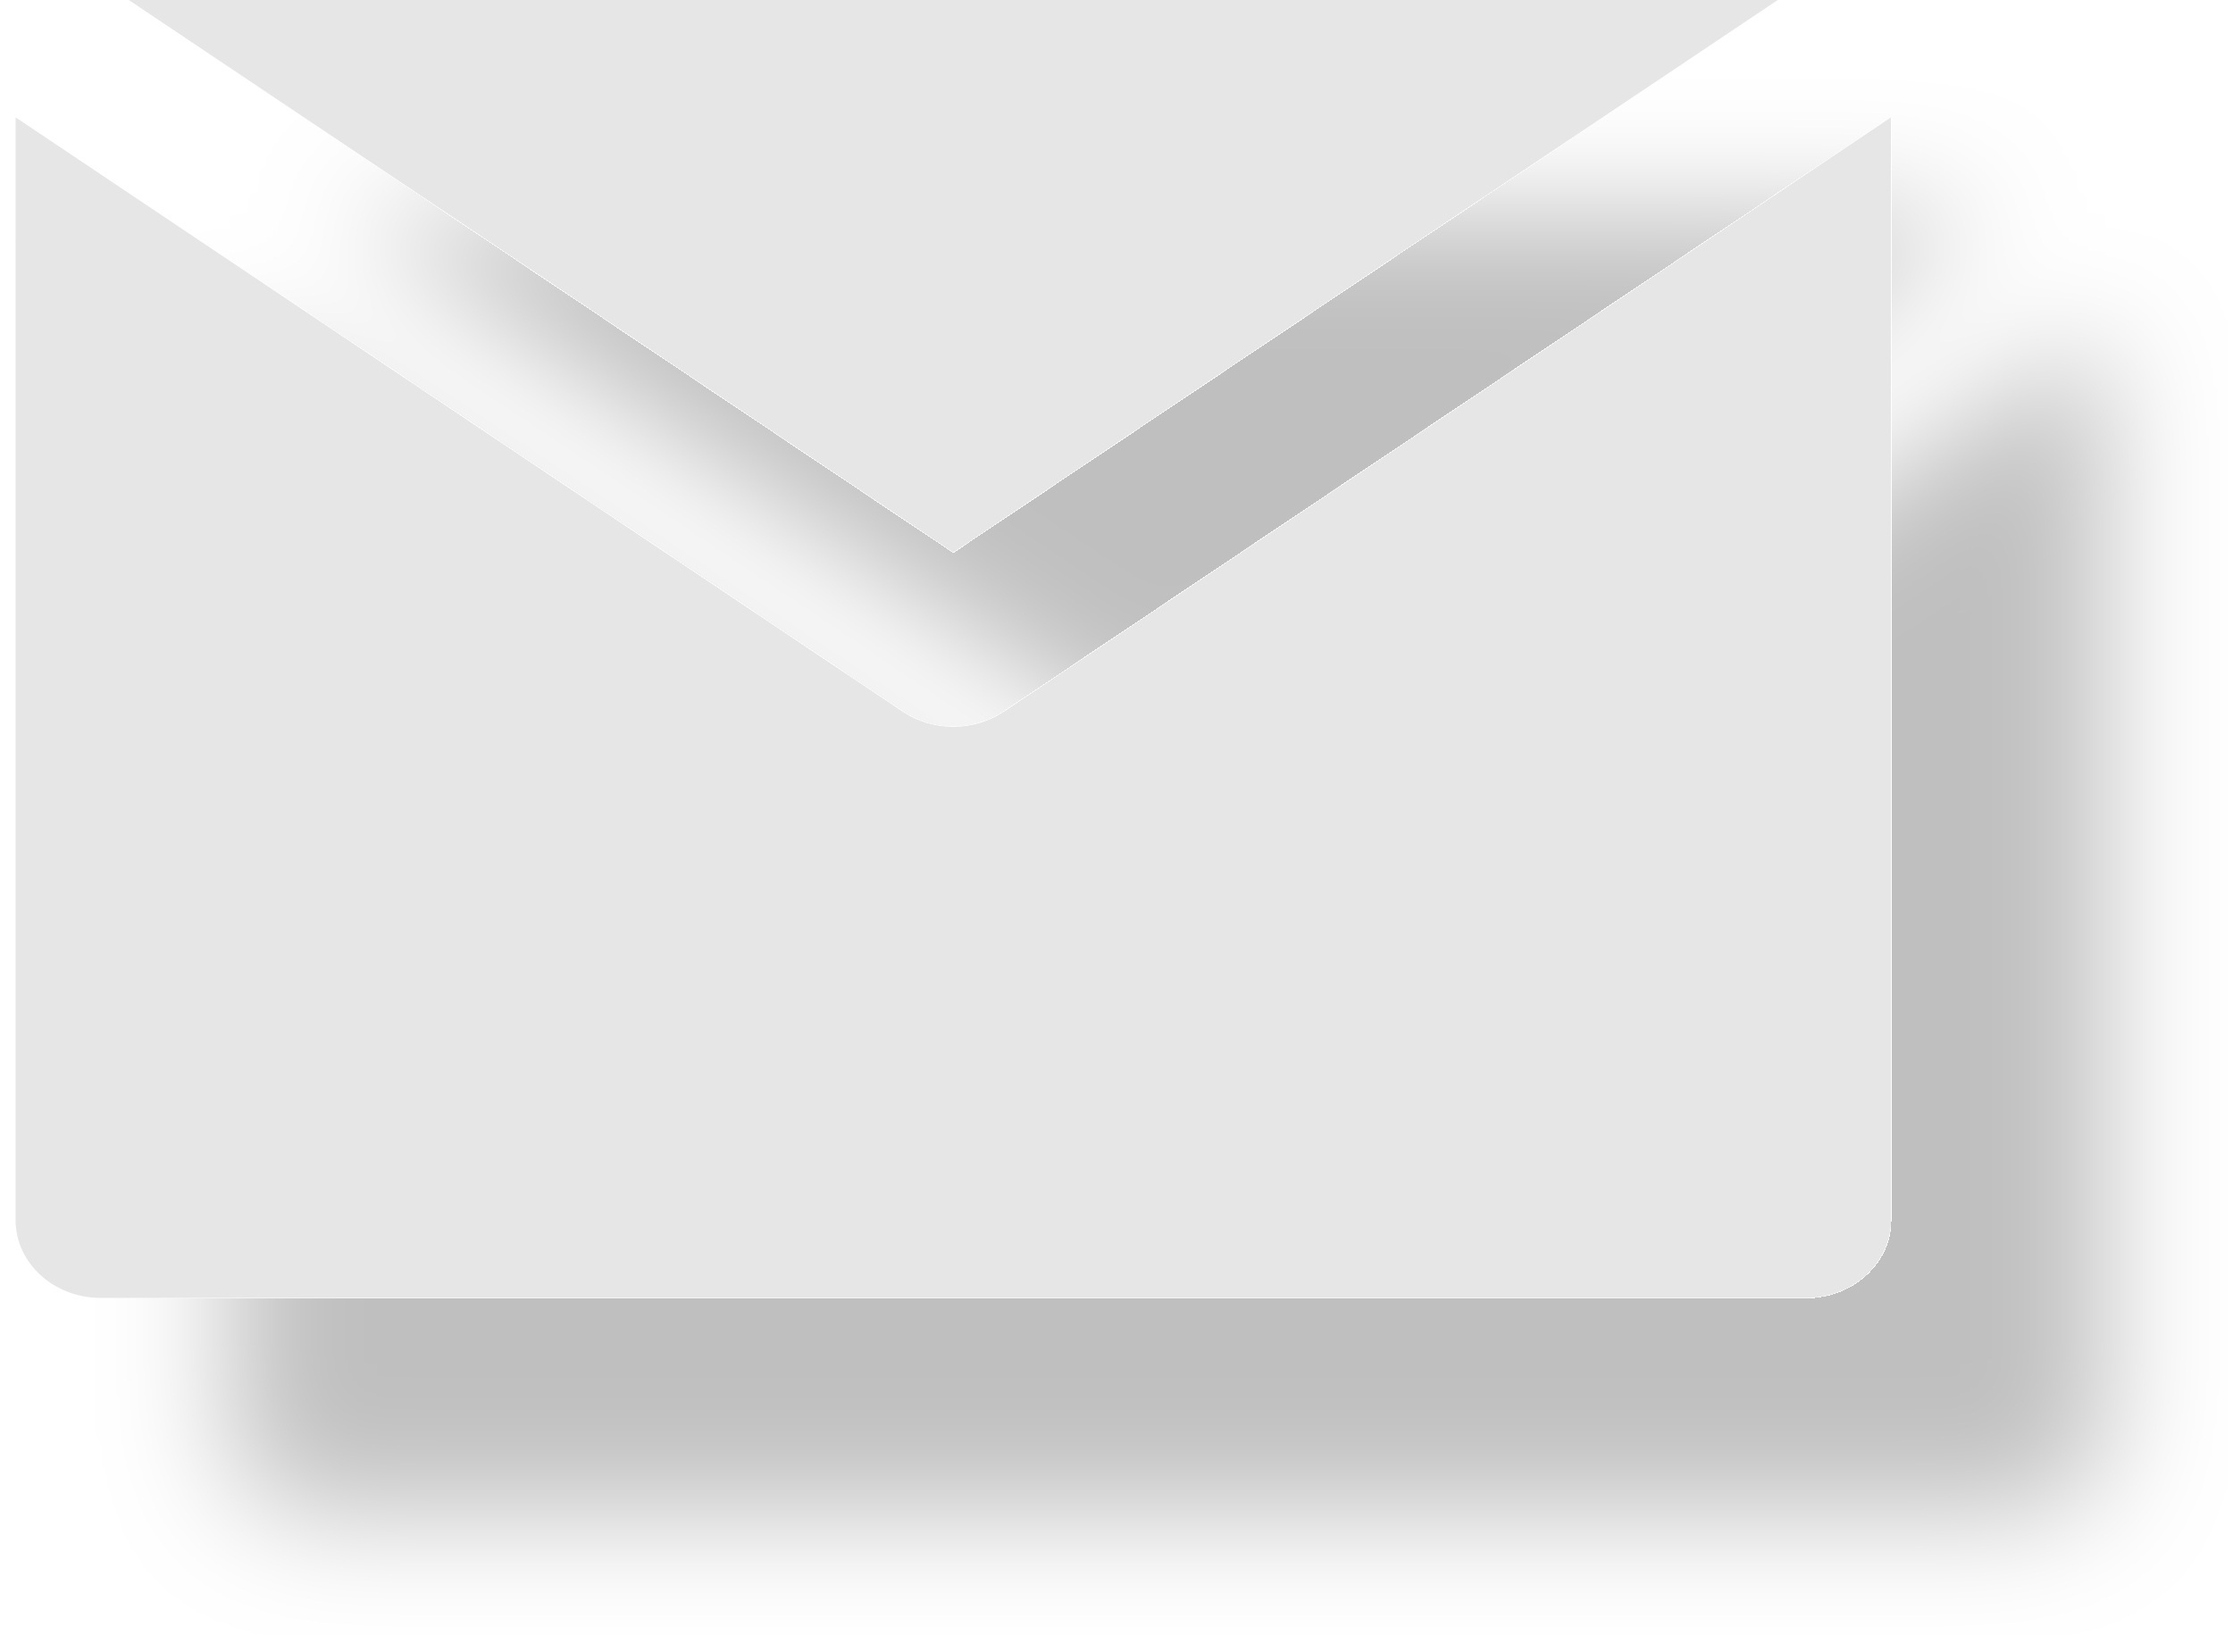
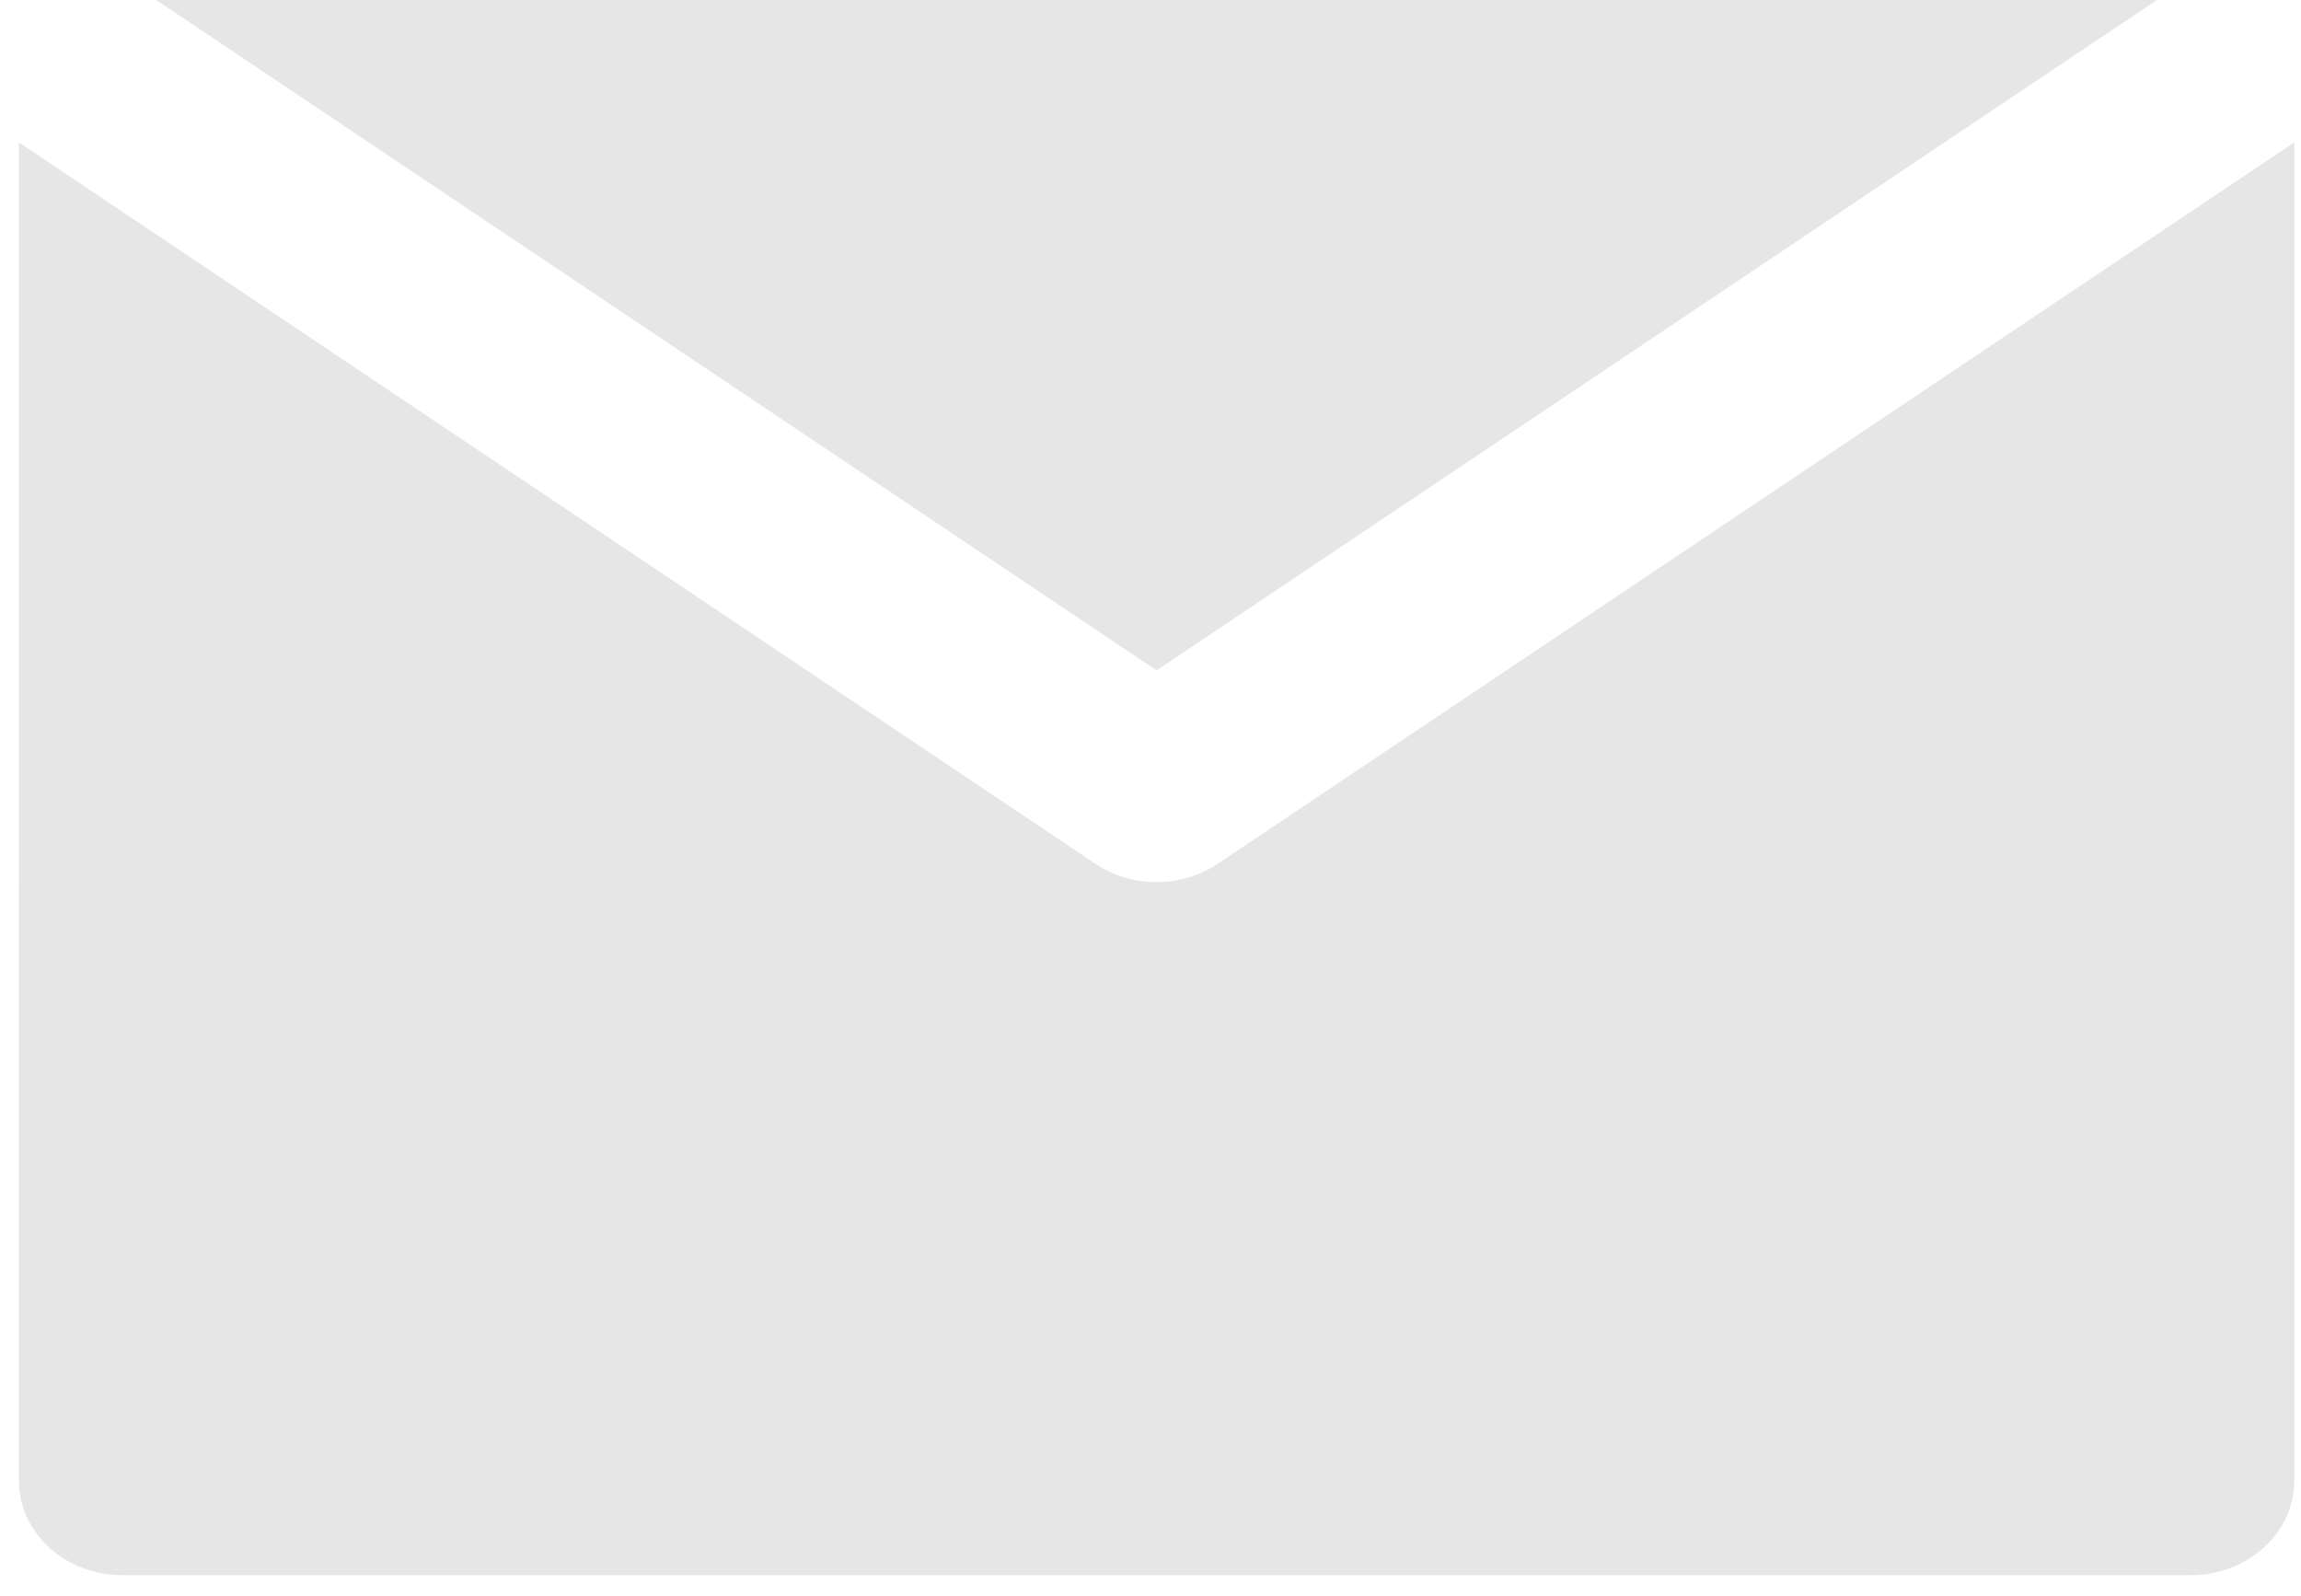
- <svg xmlns="http://www.w3.org/2000/svg" width="73" height="54" viewBox="0 0 73 54" fill="none">
-   <g id="email" filter="url(#filter0_d_74_4)">
-     <path id="XMLID_350_" d="M32.812 23.274C32.321 23.603 31.742 23.767 31.164 23.767C30.585 23.767 30.006 23.603 29.516 23.274L6.083 7.572L0.51 3.837L0.509 39.895C0.51 41.302 1.757 42.442 3.296 42.442L59.031 42.442C60.57 42.442 61.818 41.302 61.818 39.895V3.837L56.244 7.572L32.812 23.274Z" fill="#E6E6E6" />
-     <path id="XMLID_351_" d="M31.164 18.063L58.118 0L4.209 0L31.164 18.063Z" fill="#E6E6E6" />
-   </g>
-   <defs>
-     <filter id="filter0_d_74_4" x="0.509" y="0" width="72.308" height="53.442" filterUnits="userSpaceOnUse" color-interpolation-filters="sRGB">
-       <feFlood flood-opacity="0" result="BackgroundImageFix" />
-       <feColorMatrix in="SourceAlpha" type="matrix" values="0 0 0 0 0 0 0 0 0 0 0 0 0 0 0 0 0 0 127 0" result="hardAlpha" />
-       <feOffset dx="7" dy="7" />
-       <feGaussianBlur stdDeviation="2" />
-       <feComposite in2="hardAlpha" operator="out" />
-       <feColorMatrix type="matrix" values="0 0 0 0 0 0 0 0 0 0 0 0 0 0 0 0 0 0 0.25 0" />
-       <feBlend mode="normal" in2="BackgroundImageFix" result="effect1_dropShadow_74_4" />
-       <feBlend mode="normal" in="SourceGraphic" in2="effect1_dropShadow_74_4" result="shape" />
-     </filter>
-   </defs>
+ <svg xmlns="http://www.w3.org/2000/svg" width="62" height="43" viewBox="0 0 62 43" fill="none">
+   <path d="M32.812 23.274C32.321 23.603 31.742 23.767 31.164 23.767C30.585 23.767 30.006 23.603 29.516 23.274L6.083 7.572L0.51 3.837L0.509 39.895C0.51 41.302 1.757 42.442 3.296 42.442L59.031 42.442C60.57 42.442 61.818 41.302 61.818 39.895V3.837L56.244 7.572L32.812 23.274Z" fill="#E6E6E6" />
+   <path d="M31.164 18.063L58.118 0L4.209 0L31.164 18.063Z" fill="#E6E6E6" />
</svg>
